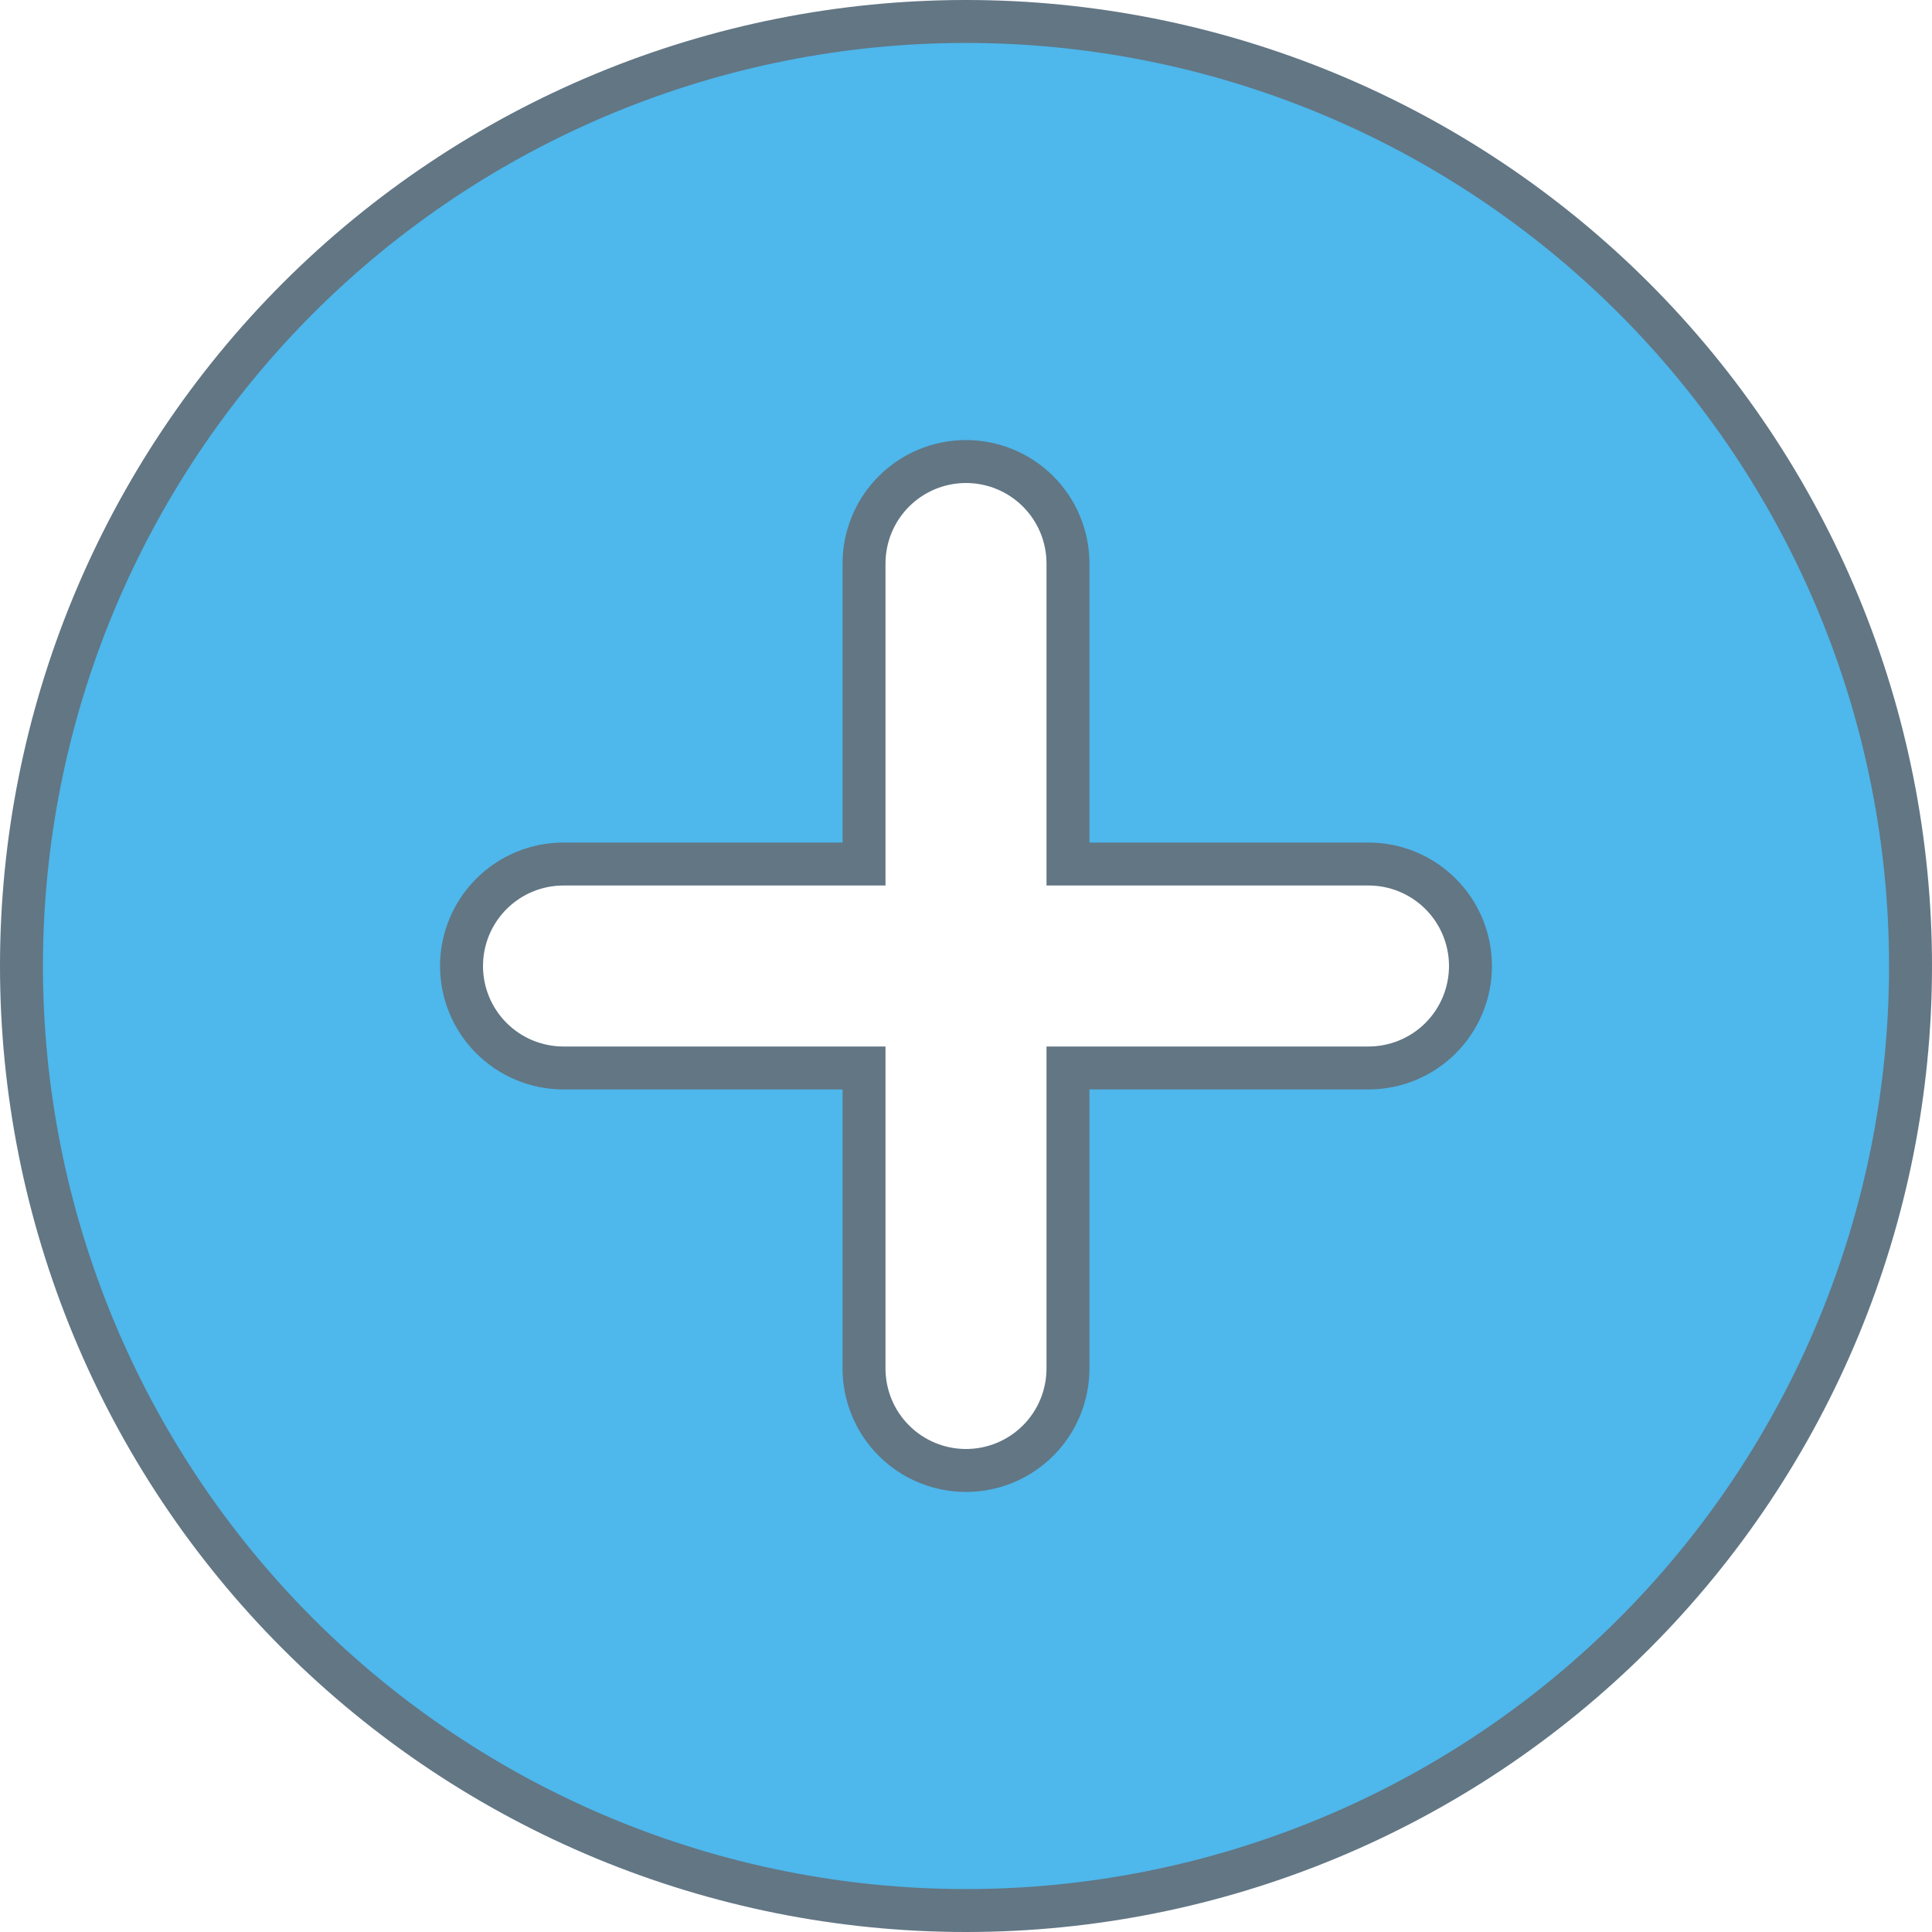
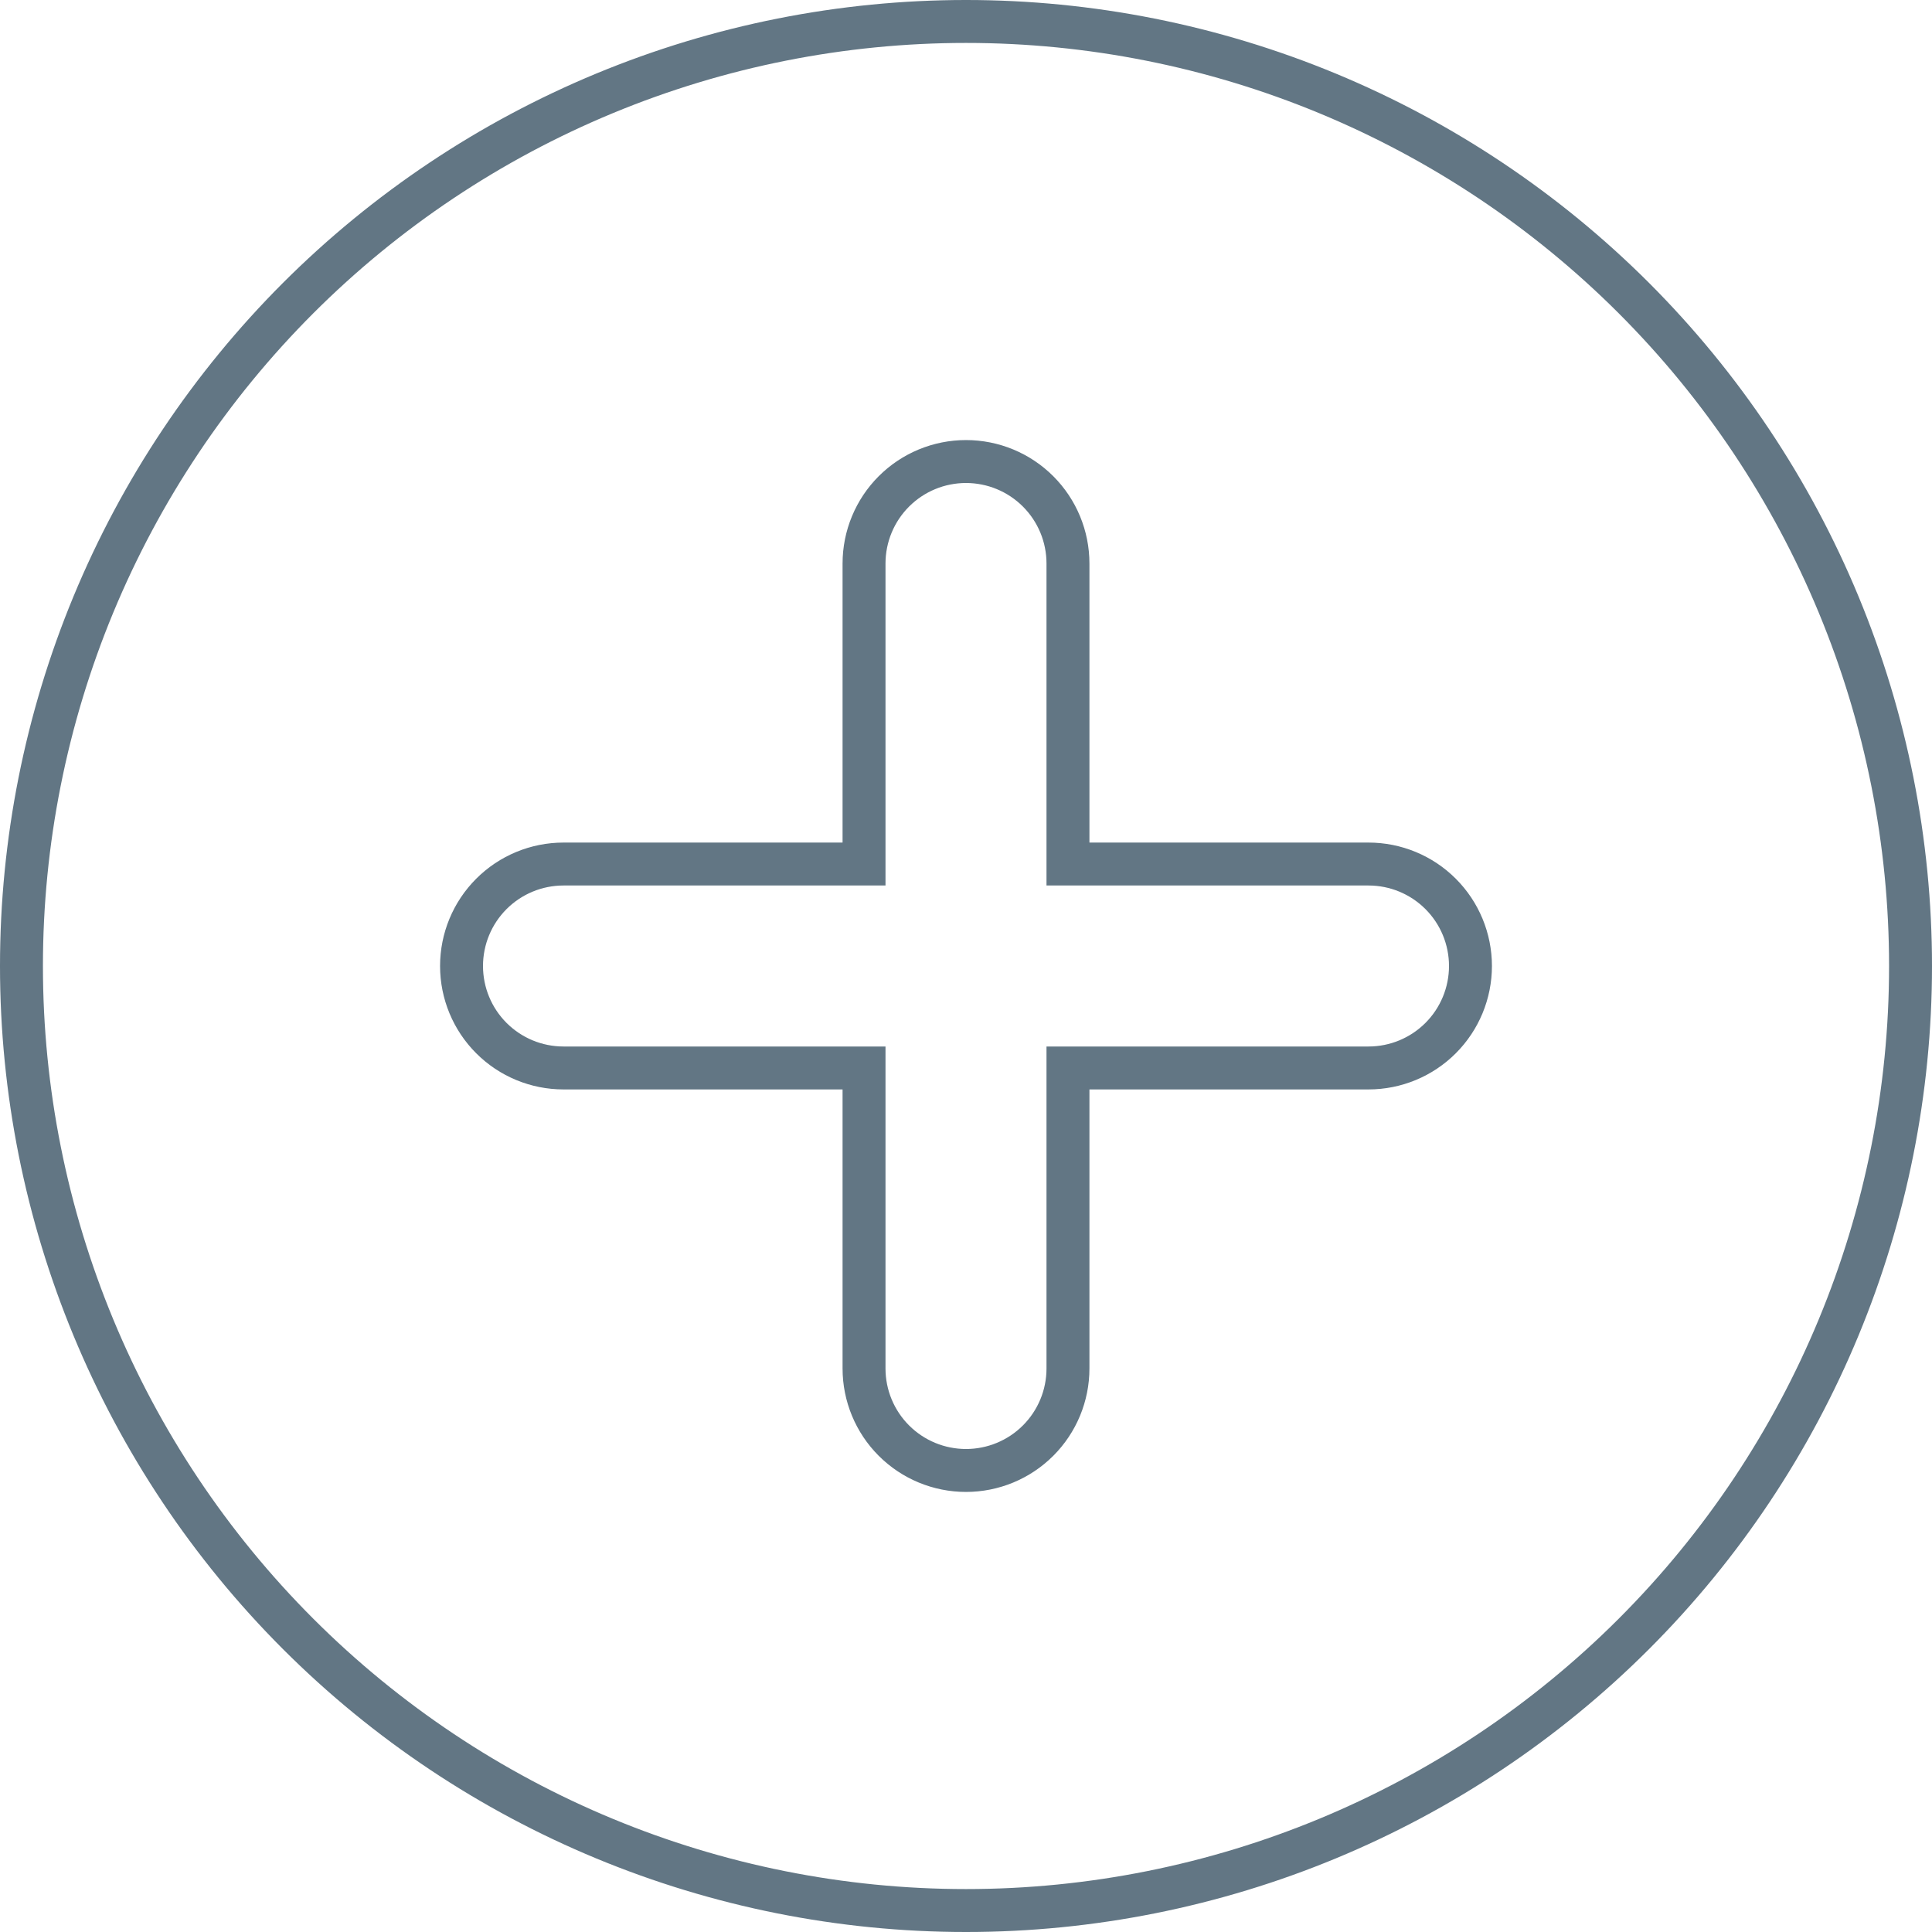
<svg xmlns="http://www.w3.org/2000/svg" width="90" height="90" viewBox="0 0 90 90" fill="none">
-   <path d="M1 45C1 39.222 2.138 33.5 4.349 28.162C6.561 22.824 9.802 17.973 13.887 13.887C17.973 9.802 22.824 6.561 28.162 4.349C33.5 2.138 39.222 1 45 1C50.778 1 56.5 2.138 61.838 4.349C67.176 6.561 72.027 9.802 76.113 13.887C80.198 17.973 83.439 22.824 85.651 28.162C87.862 33.5 89 39.222 89 45C89 56.669 84.364 67.861 76.113 76.113C67.861 84.364 56.669 89 45 89C33.331 89 22.139 84.364 13.887 76.113C5.636 67.861 1 56.669 1 45ZM45 21.5C43.74 21.5 42.532 22 41.641 22.891C40.75 23.782 40.25 24.99 40.25 26.25V40.25H26.25C24.99 40.25 23.782 40.75 22.891 41.641C22 42.532 21.5 43.74 21.5 45C21.5 46.26 22 47.468 22.891 48.359C23.782 49.25 24.99 49.75 26.25 49.75H40.25V63.75C40.25 65.01 40.75 66.218 41.641 67.109C42.532 68 43.74 68.5 45 68.5C46.26 68.5 47.468 68 48.359 67.109C49.25 66.218 49.75 65.01 49.75 63.75V49.75H63.75C65.01 49.75 66.218 49.25 67.109 48.359C68 47.468 68.5 46.26 68.5 45C68.5 43.74 68 42.532 67.109 41.641C66.218 40.75 65.01 40.25 63.75 40.25H49.75V26.25C49.75 24.99 49.25 23.782 48.359 22.891C47.468 22 46.26 21.5 45 21.5Z" fill="#4EB7EB" stroke="#627684" stroke-width="2" />
+   <path d="M1 45C1 39.222 2.138 33.5 4.349 28.162C6.561 22.824 9.802 17.973 13.887 13.887C17.973 9.802 22.824 6.561 28.162 4.349C33.5 2.138 39.222 1 45 1C50.778 1 56.5 2.138 61.838 4.349C67.176 6.561 72.027 9.802 76.113 13.887C80.198 17.973 83.439 22.824 85.651 28.162C87.862 33.5 89 39.222 89 45C89 56.669 84.364 67.861 76.113 76.113C67.861 84.364 56.669 89 45 89C33.331 89 22.139 84.364 13.887 76.113C5.636 67.861 1 56.669 1 45ZM45 21.5C43.74 21.5 42.532 22 41.641 22.891C40.75 23.782 40.25 24.99 40.25 26.25V40.25H26.25C24.99 40.25 23.782 40.75 22.891 41.641C22 42.532 21.5 43.74 21.5 45C21.5 46.26 22 47.468 22.891 48.359C23.782 49.25 24.99 49.75 26.25 49.75H40.25V63.75C40.25 65.01 40.75 66.218 41.641 67.109C42.532 68 43.74 68.5 45 68.5C46.26 68.5 47.468 68 48.359 67.109C49.25 66.218 49.75 65.01 49.75 63.75V49.75H63.75C65.01 49.75 66.218 49.25 67.109 48.359C68 47.468 68.5 46.26 68.5 45C68.5 43.74 68 42.532 67.109 41.641C66.218 40.75 65.01 40.25 63.75 40.25H49.75V26.25C49.75 24.99 49.25 23.782 48.359 22.891C47.468 22 46.26 21.5 45 21.5Z" stroke="#627684" stroke-width="2" />
</svg>
